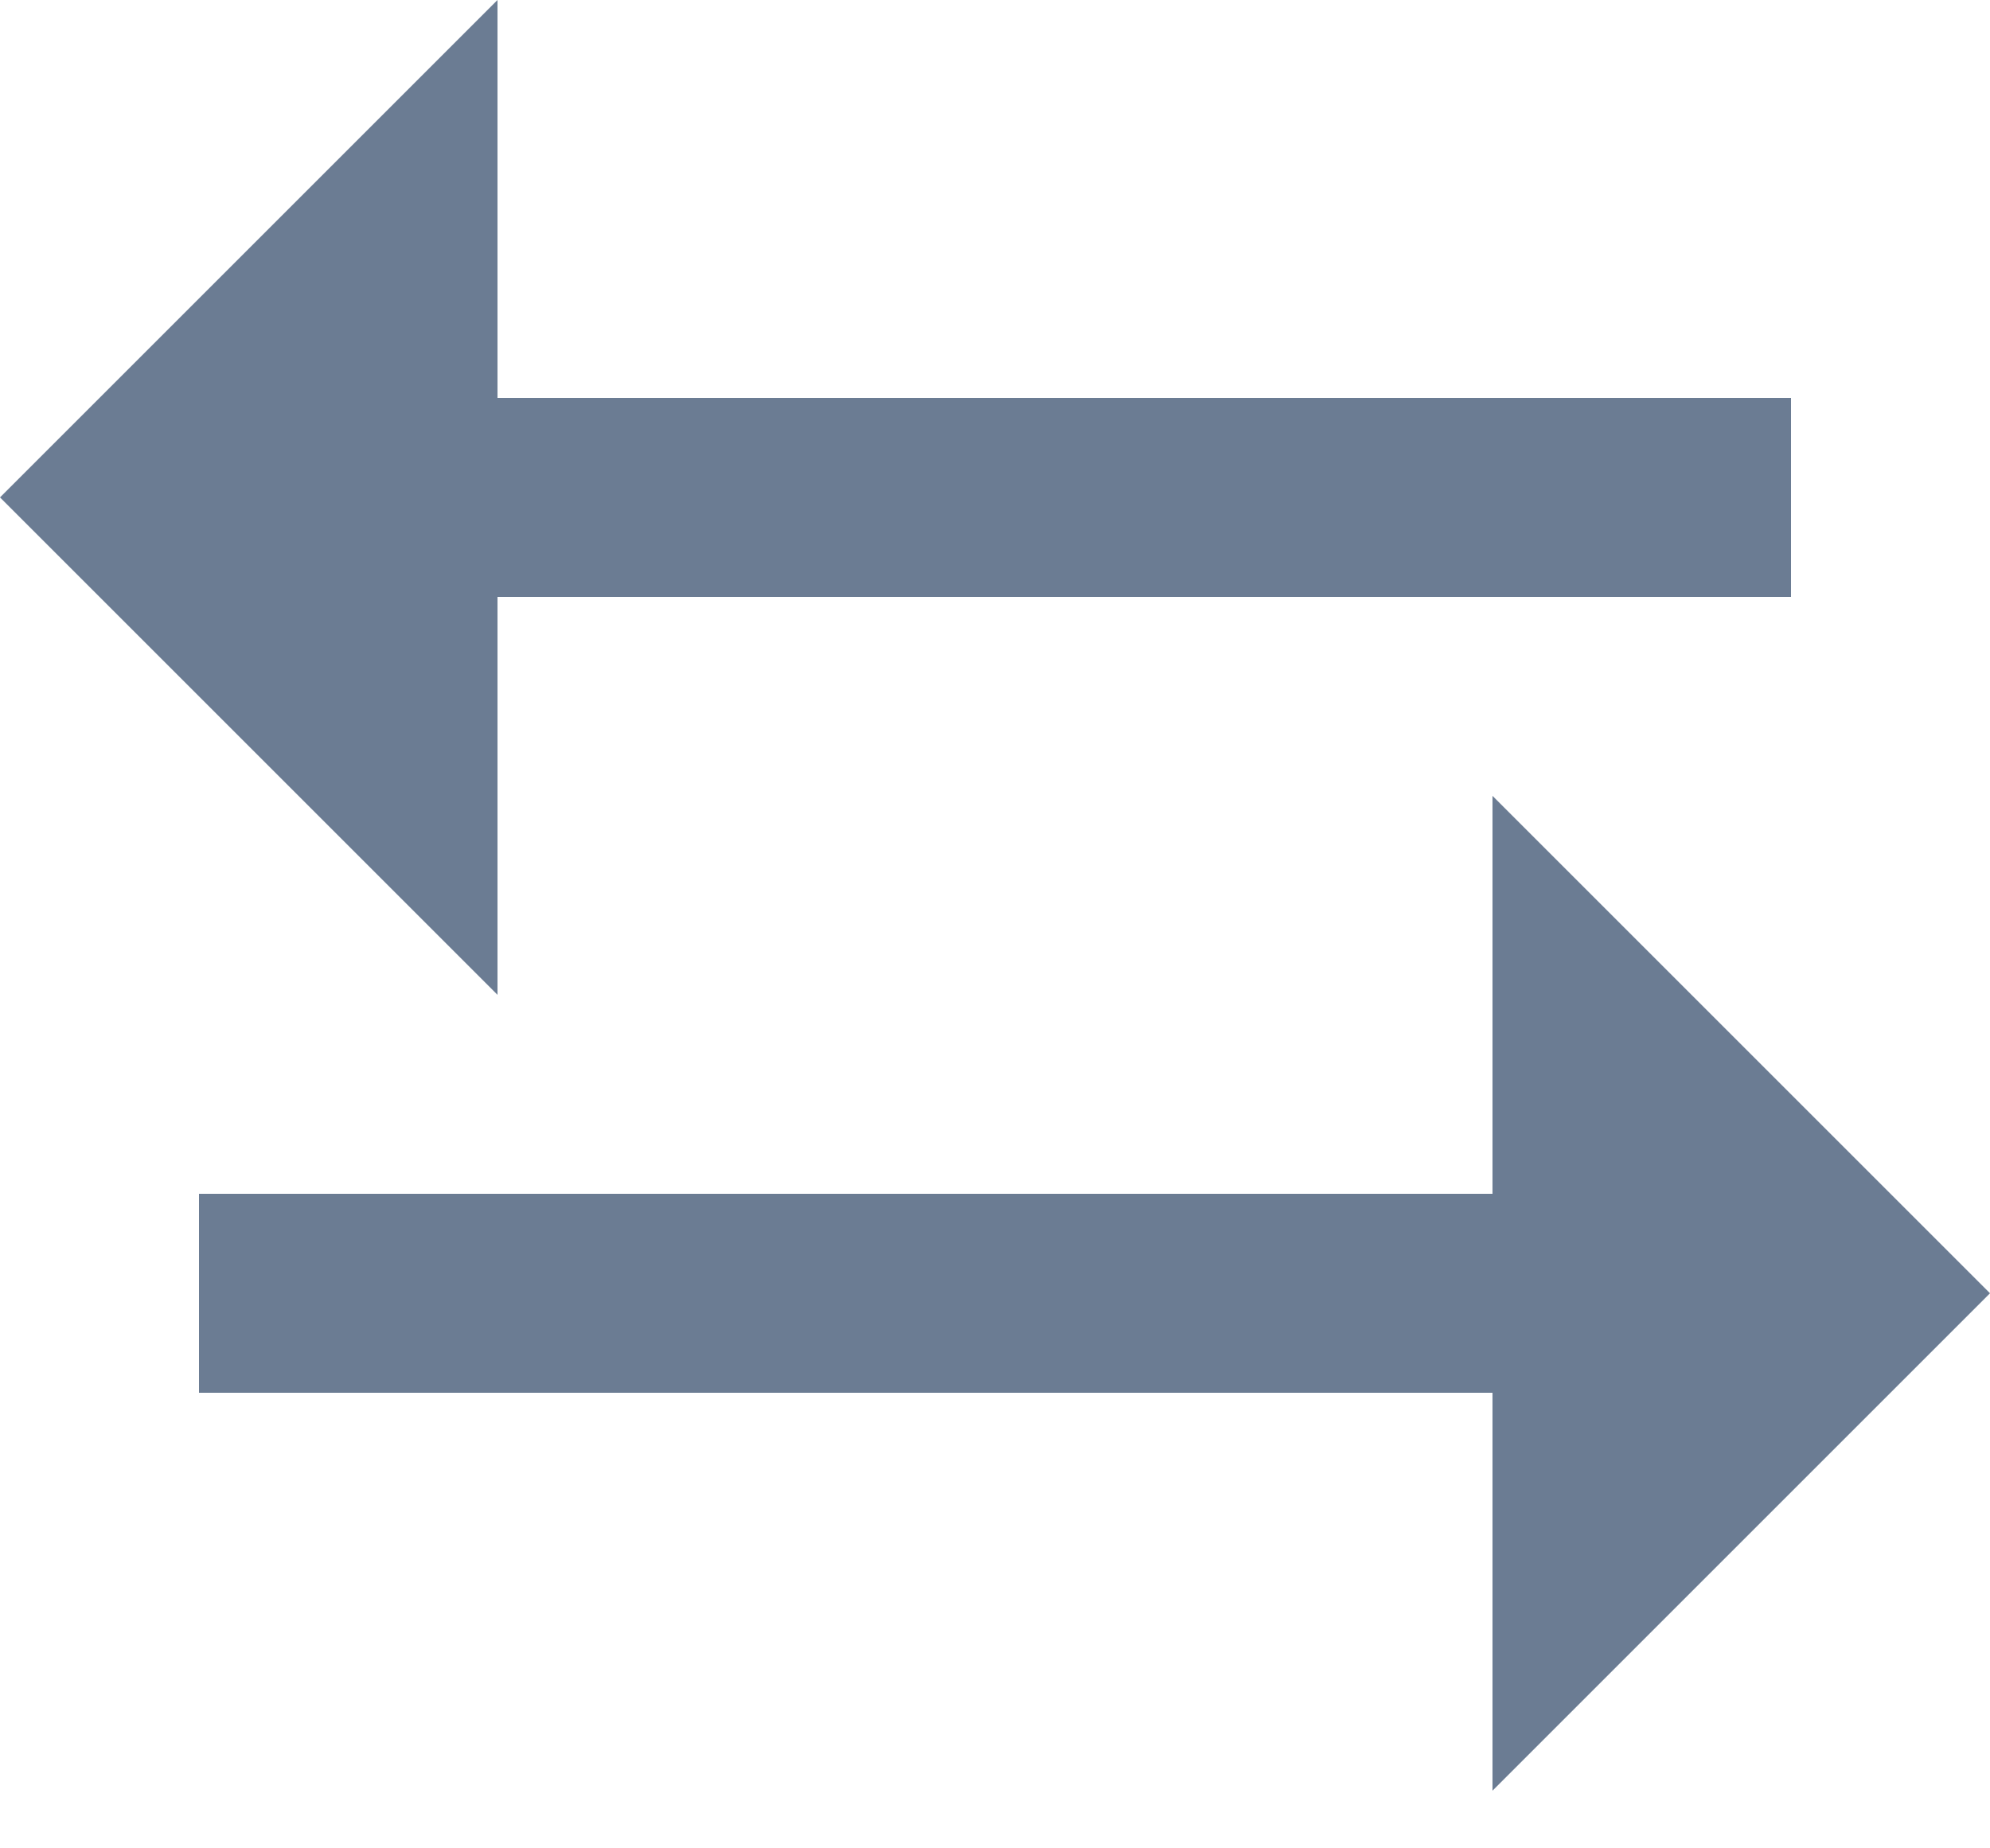
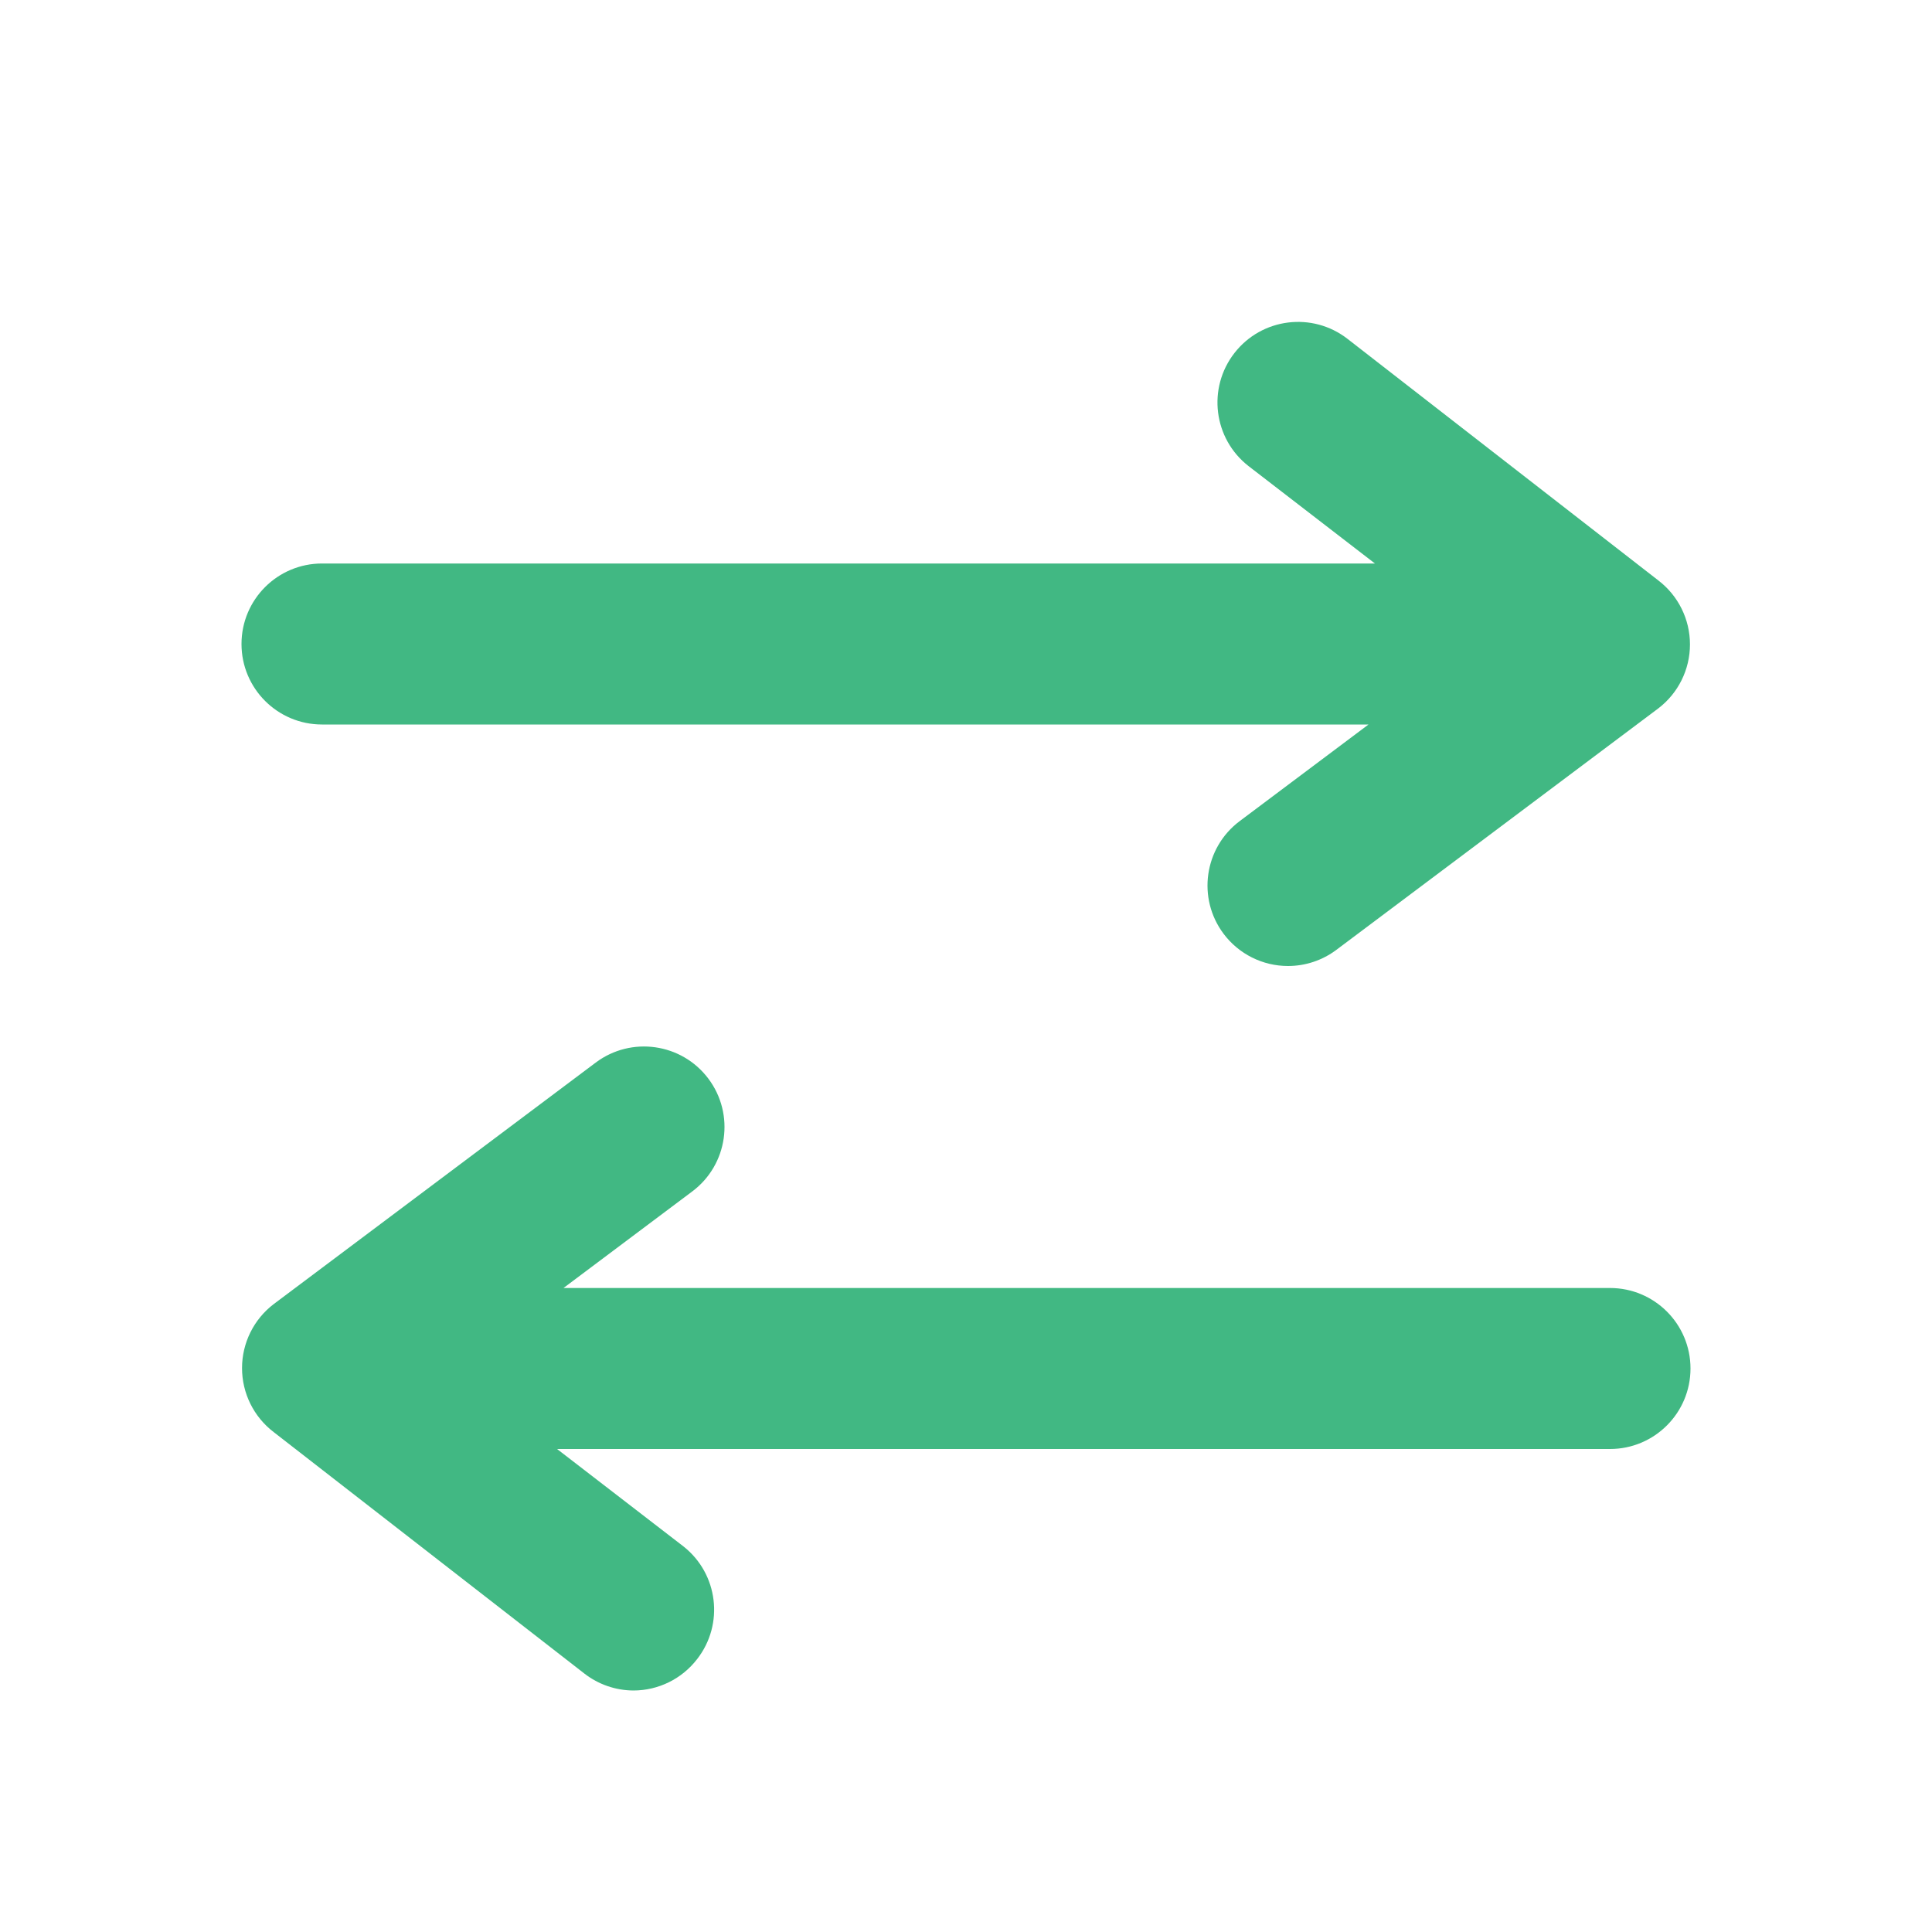
- <svg xmlns="http://www.w3.org/2000/svg" width="14" height="13" fill="none" viewBox="0 0 14 13">
-   <path fill="#6B7C93" fill-rule="evenodd" d="M3.5 2.8h9.1v1.4H3.5V7L0 3.5 3.5 0v2.8zm-2.1 7V8.4h9.1V5.6L14 9.1l-3.5 3.5V9.8H1.4z" clip-rule="evenodd" />
+ <svg xmlns="http://www.w3.org/2000/svg" id="SvgjsSvg1011" width="288" height="288" version="1.1">
+   <defs id="SvgjsDefs1012" />
+   <g id="SvgjsG1013" transform="matrix(1,0,0,1,0,0)">
+     <svg viewBox="0 0 24 24" width="288" height="288">
+       <g data-name="Layer 2" fill="#41b883" class="color000 svgShape">
+         <g data-name="swap" fill="#41b883" class="color000 svgShape">
+           <rect width="24" height="24" opacity="0" transform="rotate(-90 12 12)" fill="#41b883" class="color000 svgShape" />
+           <path d="M4 9h13l-1.6 1.2a1 1 0 0 0-.2 1.4 1 1 0 0 0 .8.4 1 1 0 0 0 .6-.2l4-3a1 1 0 0 0 0-1.59l-3.86-3a1 1 0 0 0-1.23 1.58L17.08 7H4a1 1 0 0 0 0 2zM20 16H7l1.6-1.2a1 1 0 0 0-1.2-1.6l-4 3a1 1 0 0 0 0 1.59l3.86 3a1 1 0 0 0 .61.21 1 1 0 0 0 .79-.39 1 1 0 0 0-.17-1.4L6.92 18H20a1 1 0 0 0 0-2z" fill="#41b883" class="color000 svgShape" />
+         </g>
+       </g>
+     </svg>
+   </g>
</svg>
